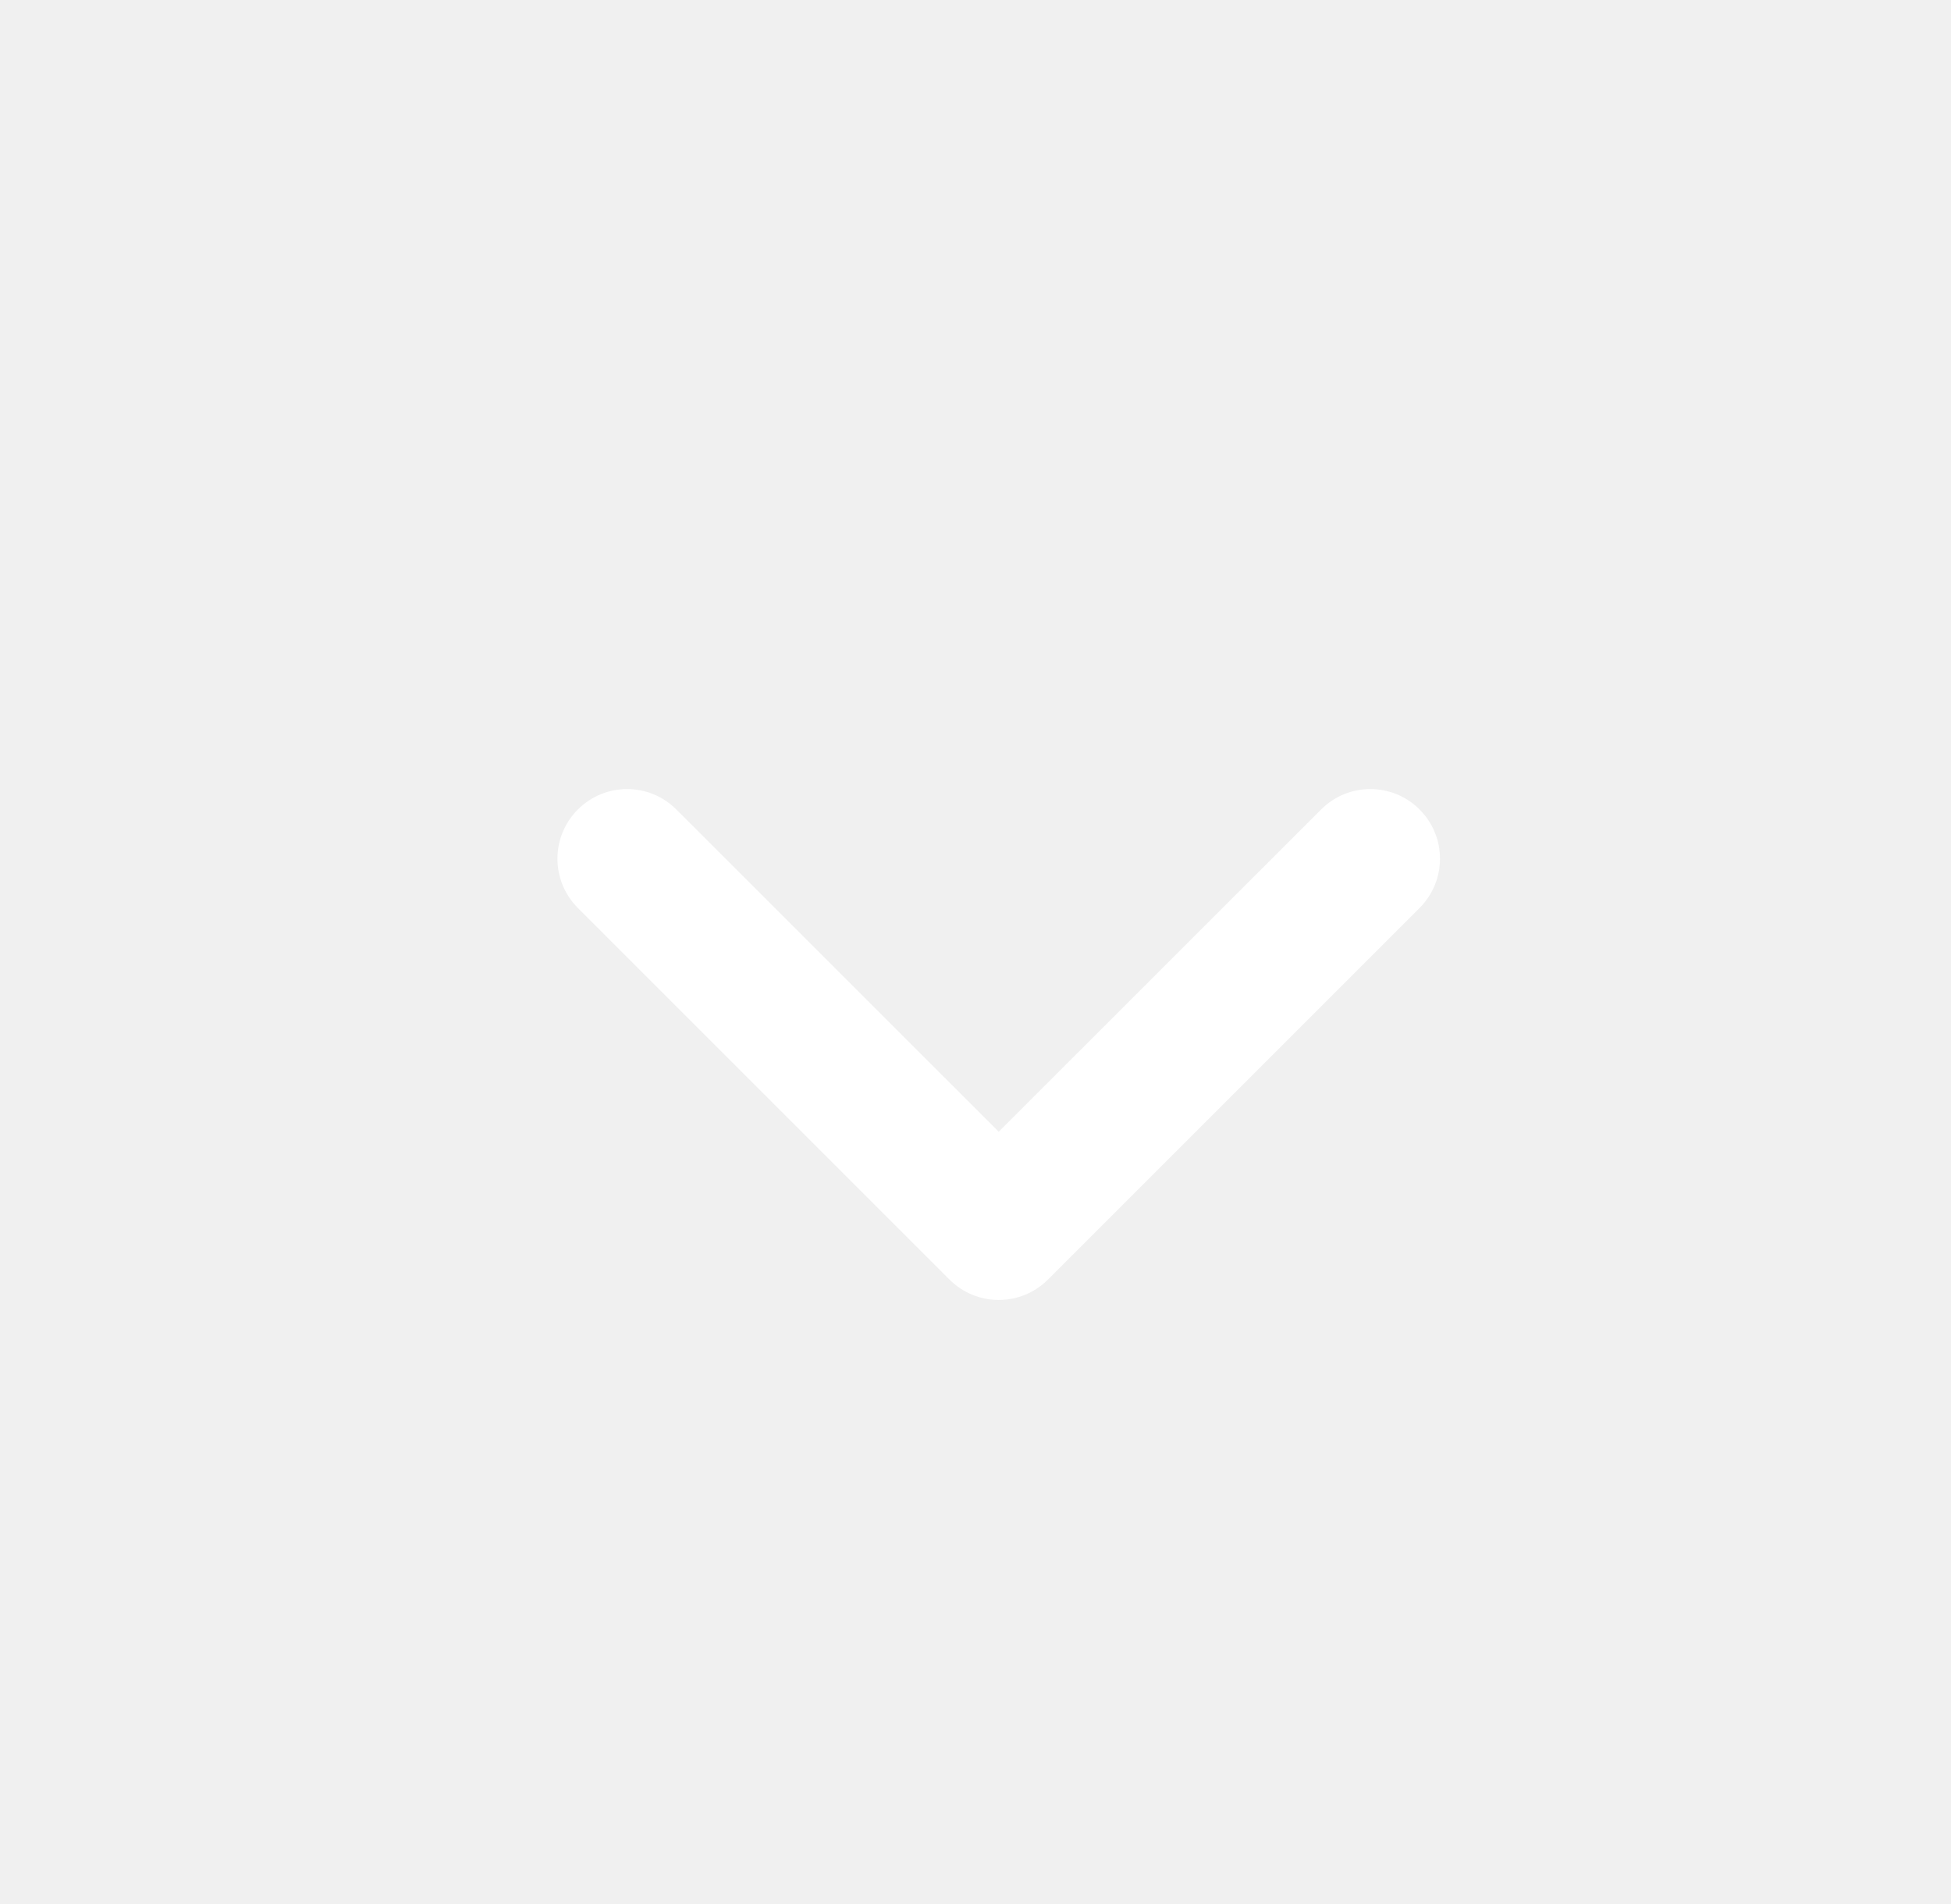
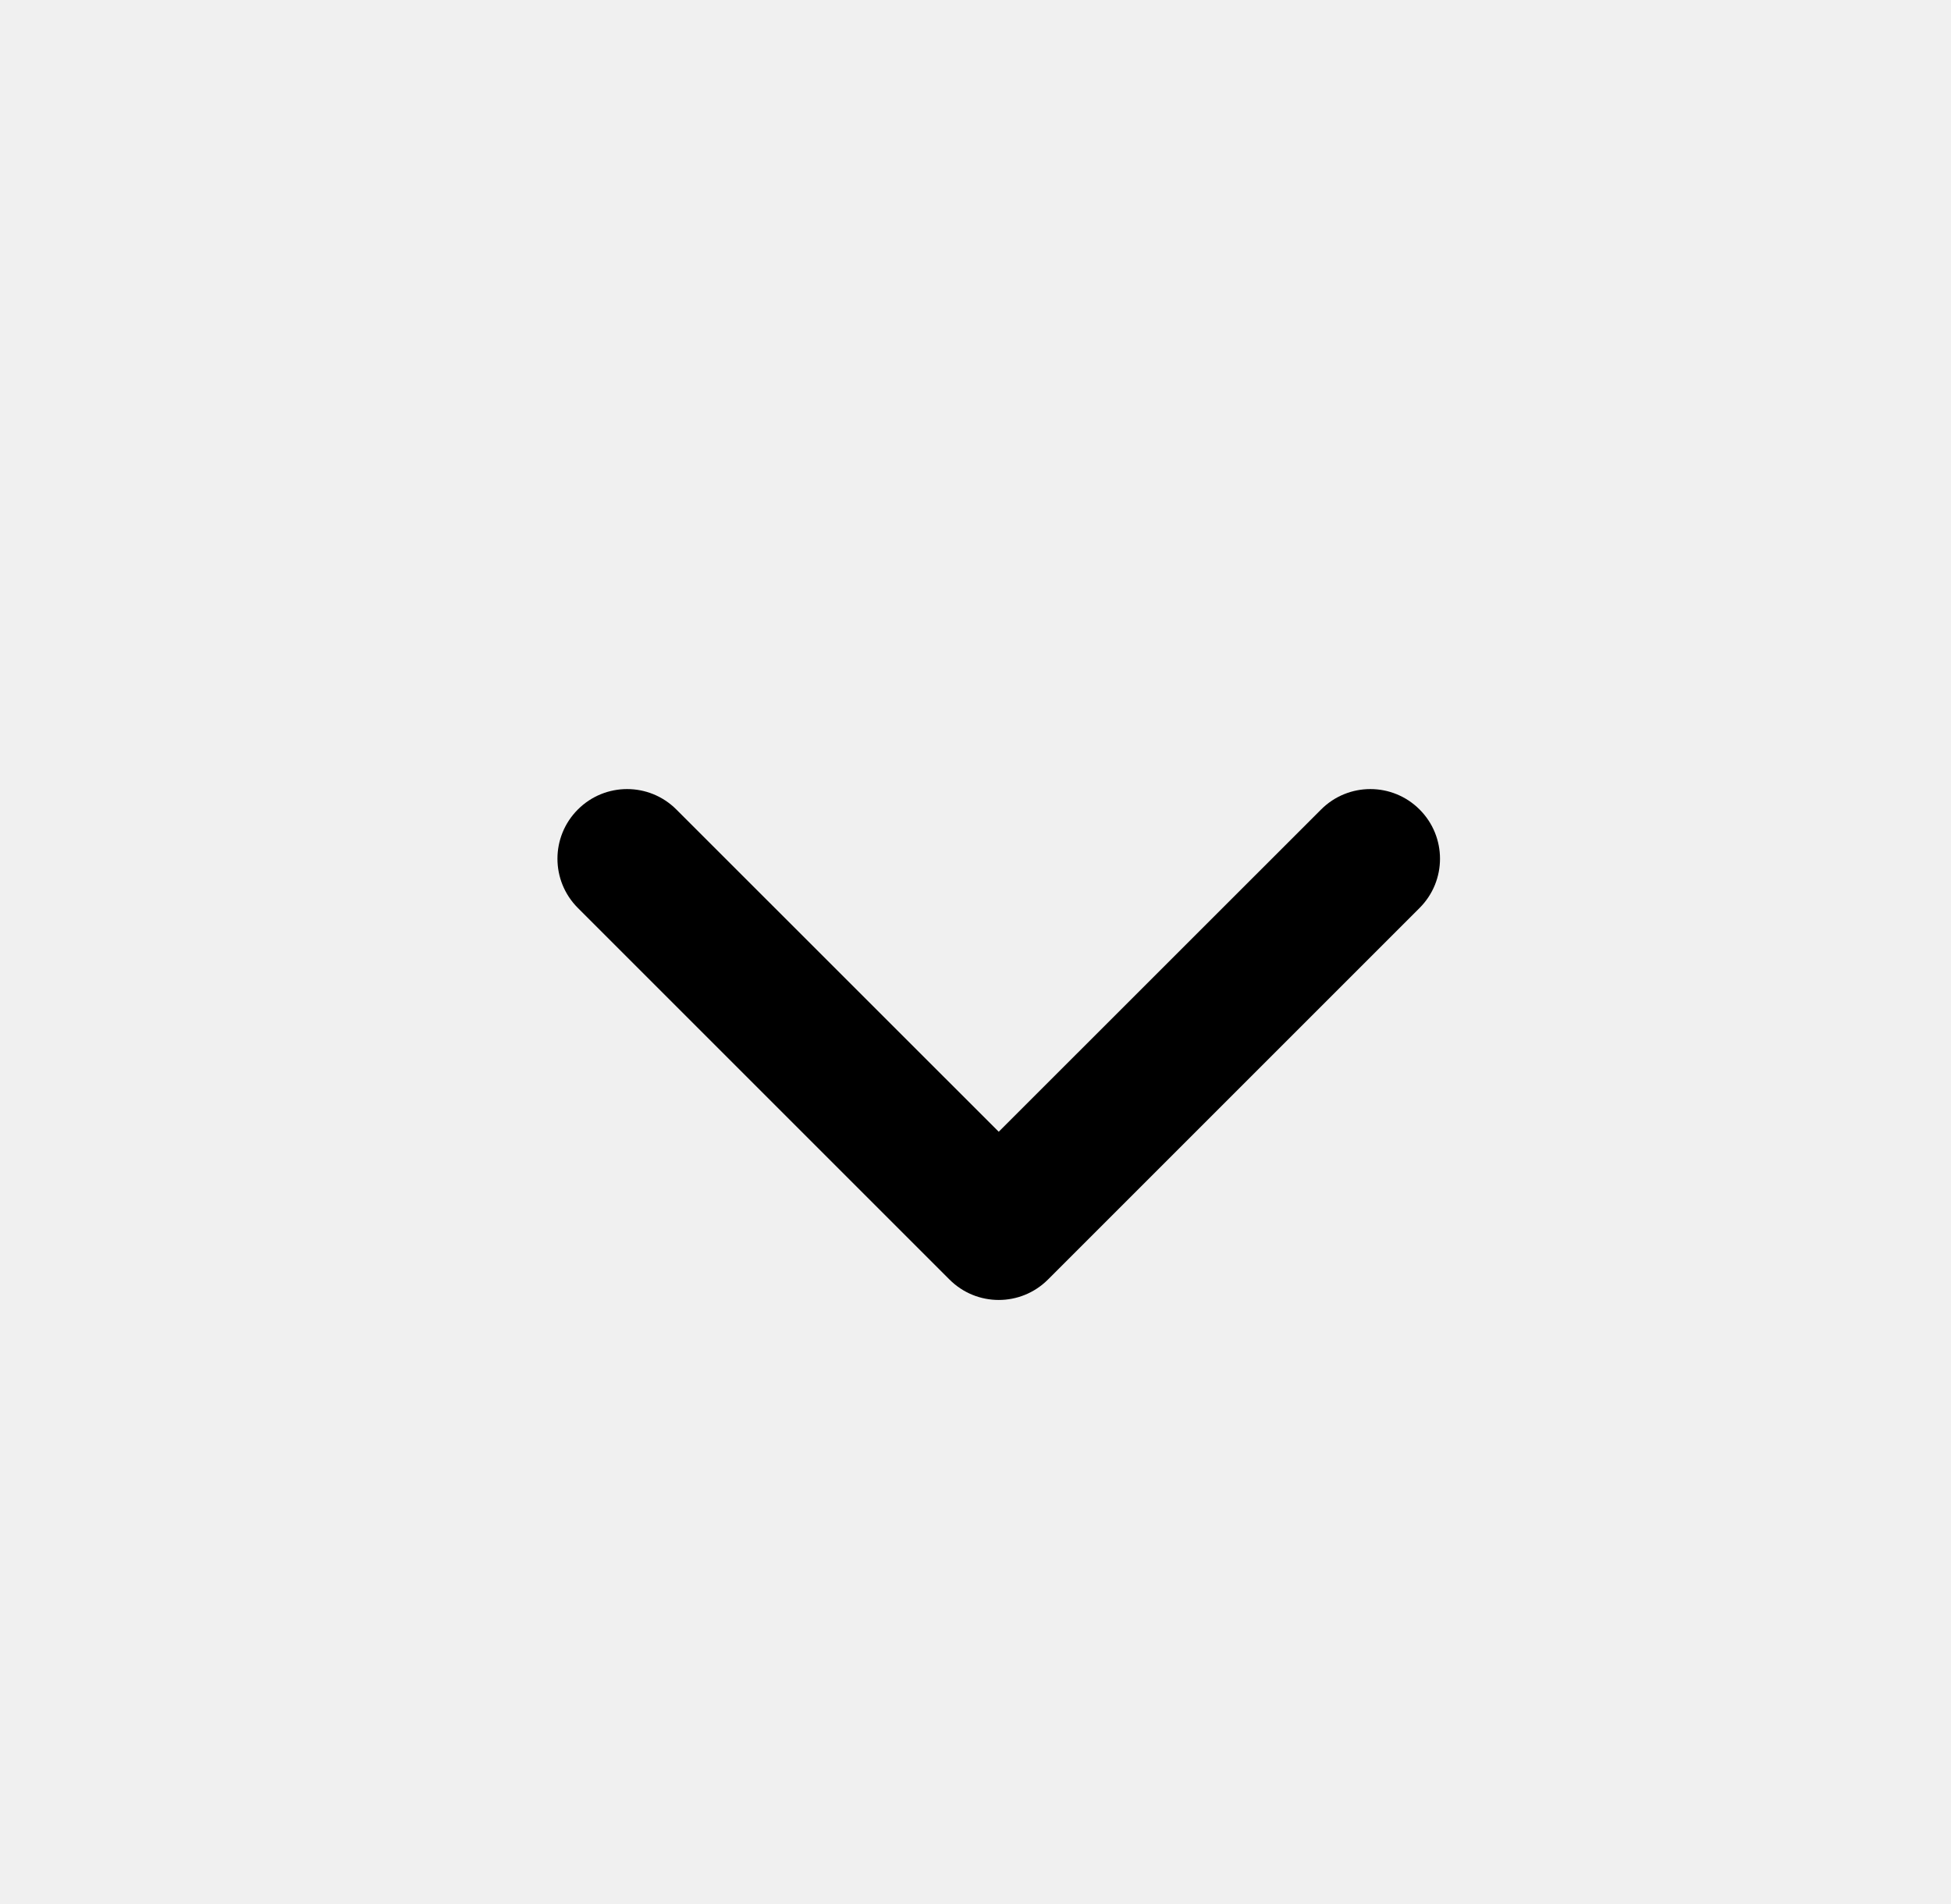
<svg xmlns="http://www.w3.org/2000/svg" width="41" height="40" viewBox="0 0 21 20" fill="none">
-   <path fill-rule="evenodd" clip-rule="evenodd" d="M6.22 8.47C6.513 8.177 6.987 8.177 7.28 8.47L10.75 11.939L14.22 8.47C14.513 8.177 14.987 8.177 15.28 8.47C15.573 8.763 15.573 9.237 15.28 9.53L11.28 13.53C10.987 13.823 10.513 13.823 10.22 13.53L6.22 9.53C5.927 9.237 5.927 8.763 6.22 8.47Z" fill="#fff" />
+   <path fill-rule="evenodd" clip-rule="evenodd" d="M6.22 8.47C6.513 8.177 6.987 8.177 7.28 8.47L10.75 11.939L14.22 8.47C14.513 8.177 14.987 8.177 15.28 8.47C15.573 8.763 15.573 9.237 15.28 9.53L11.28 13.53C10.987 13.823 10.513 13.823 10.22 13.53L6.22 9.53C5.927 9.237 5.927 8.763 6.22 8.47Z" fill="#000" />
</svg>
